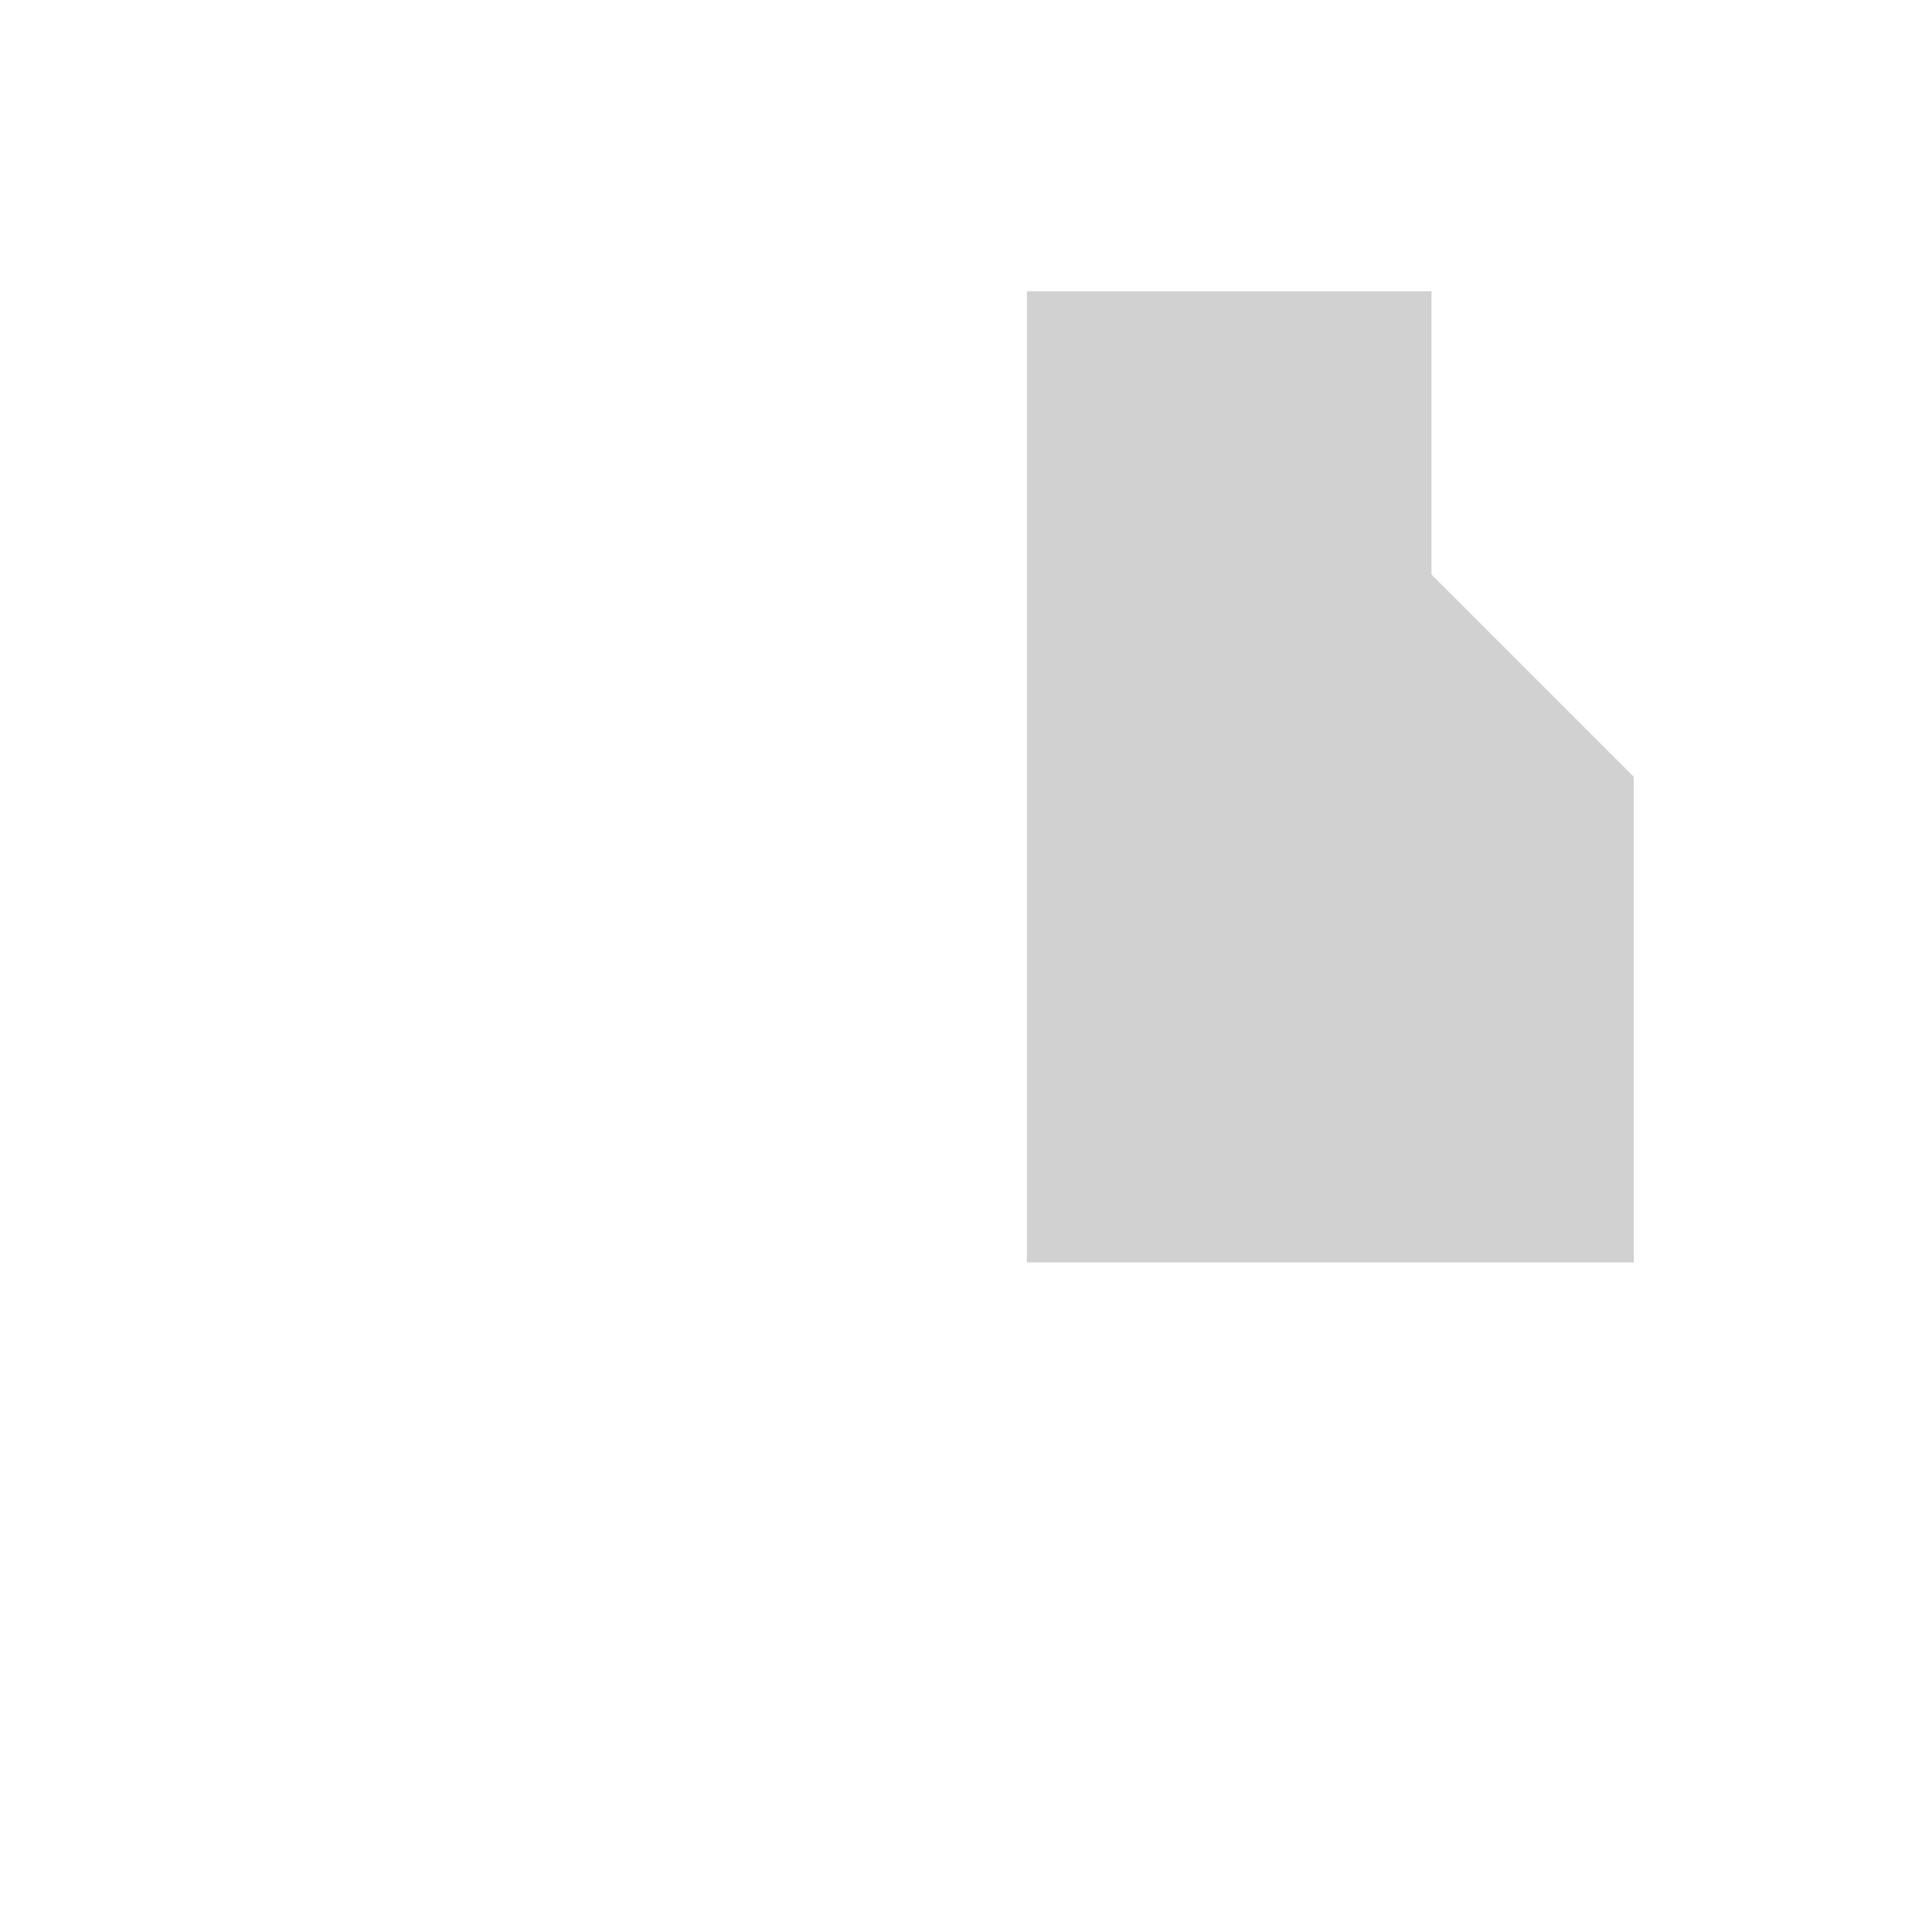
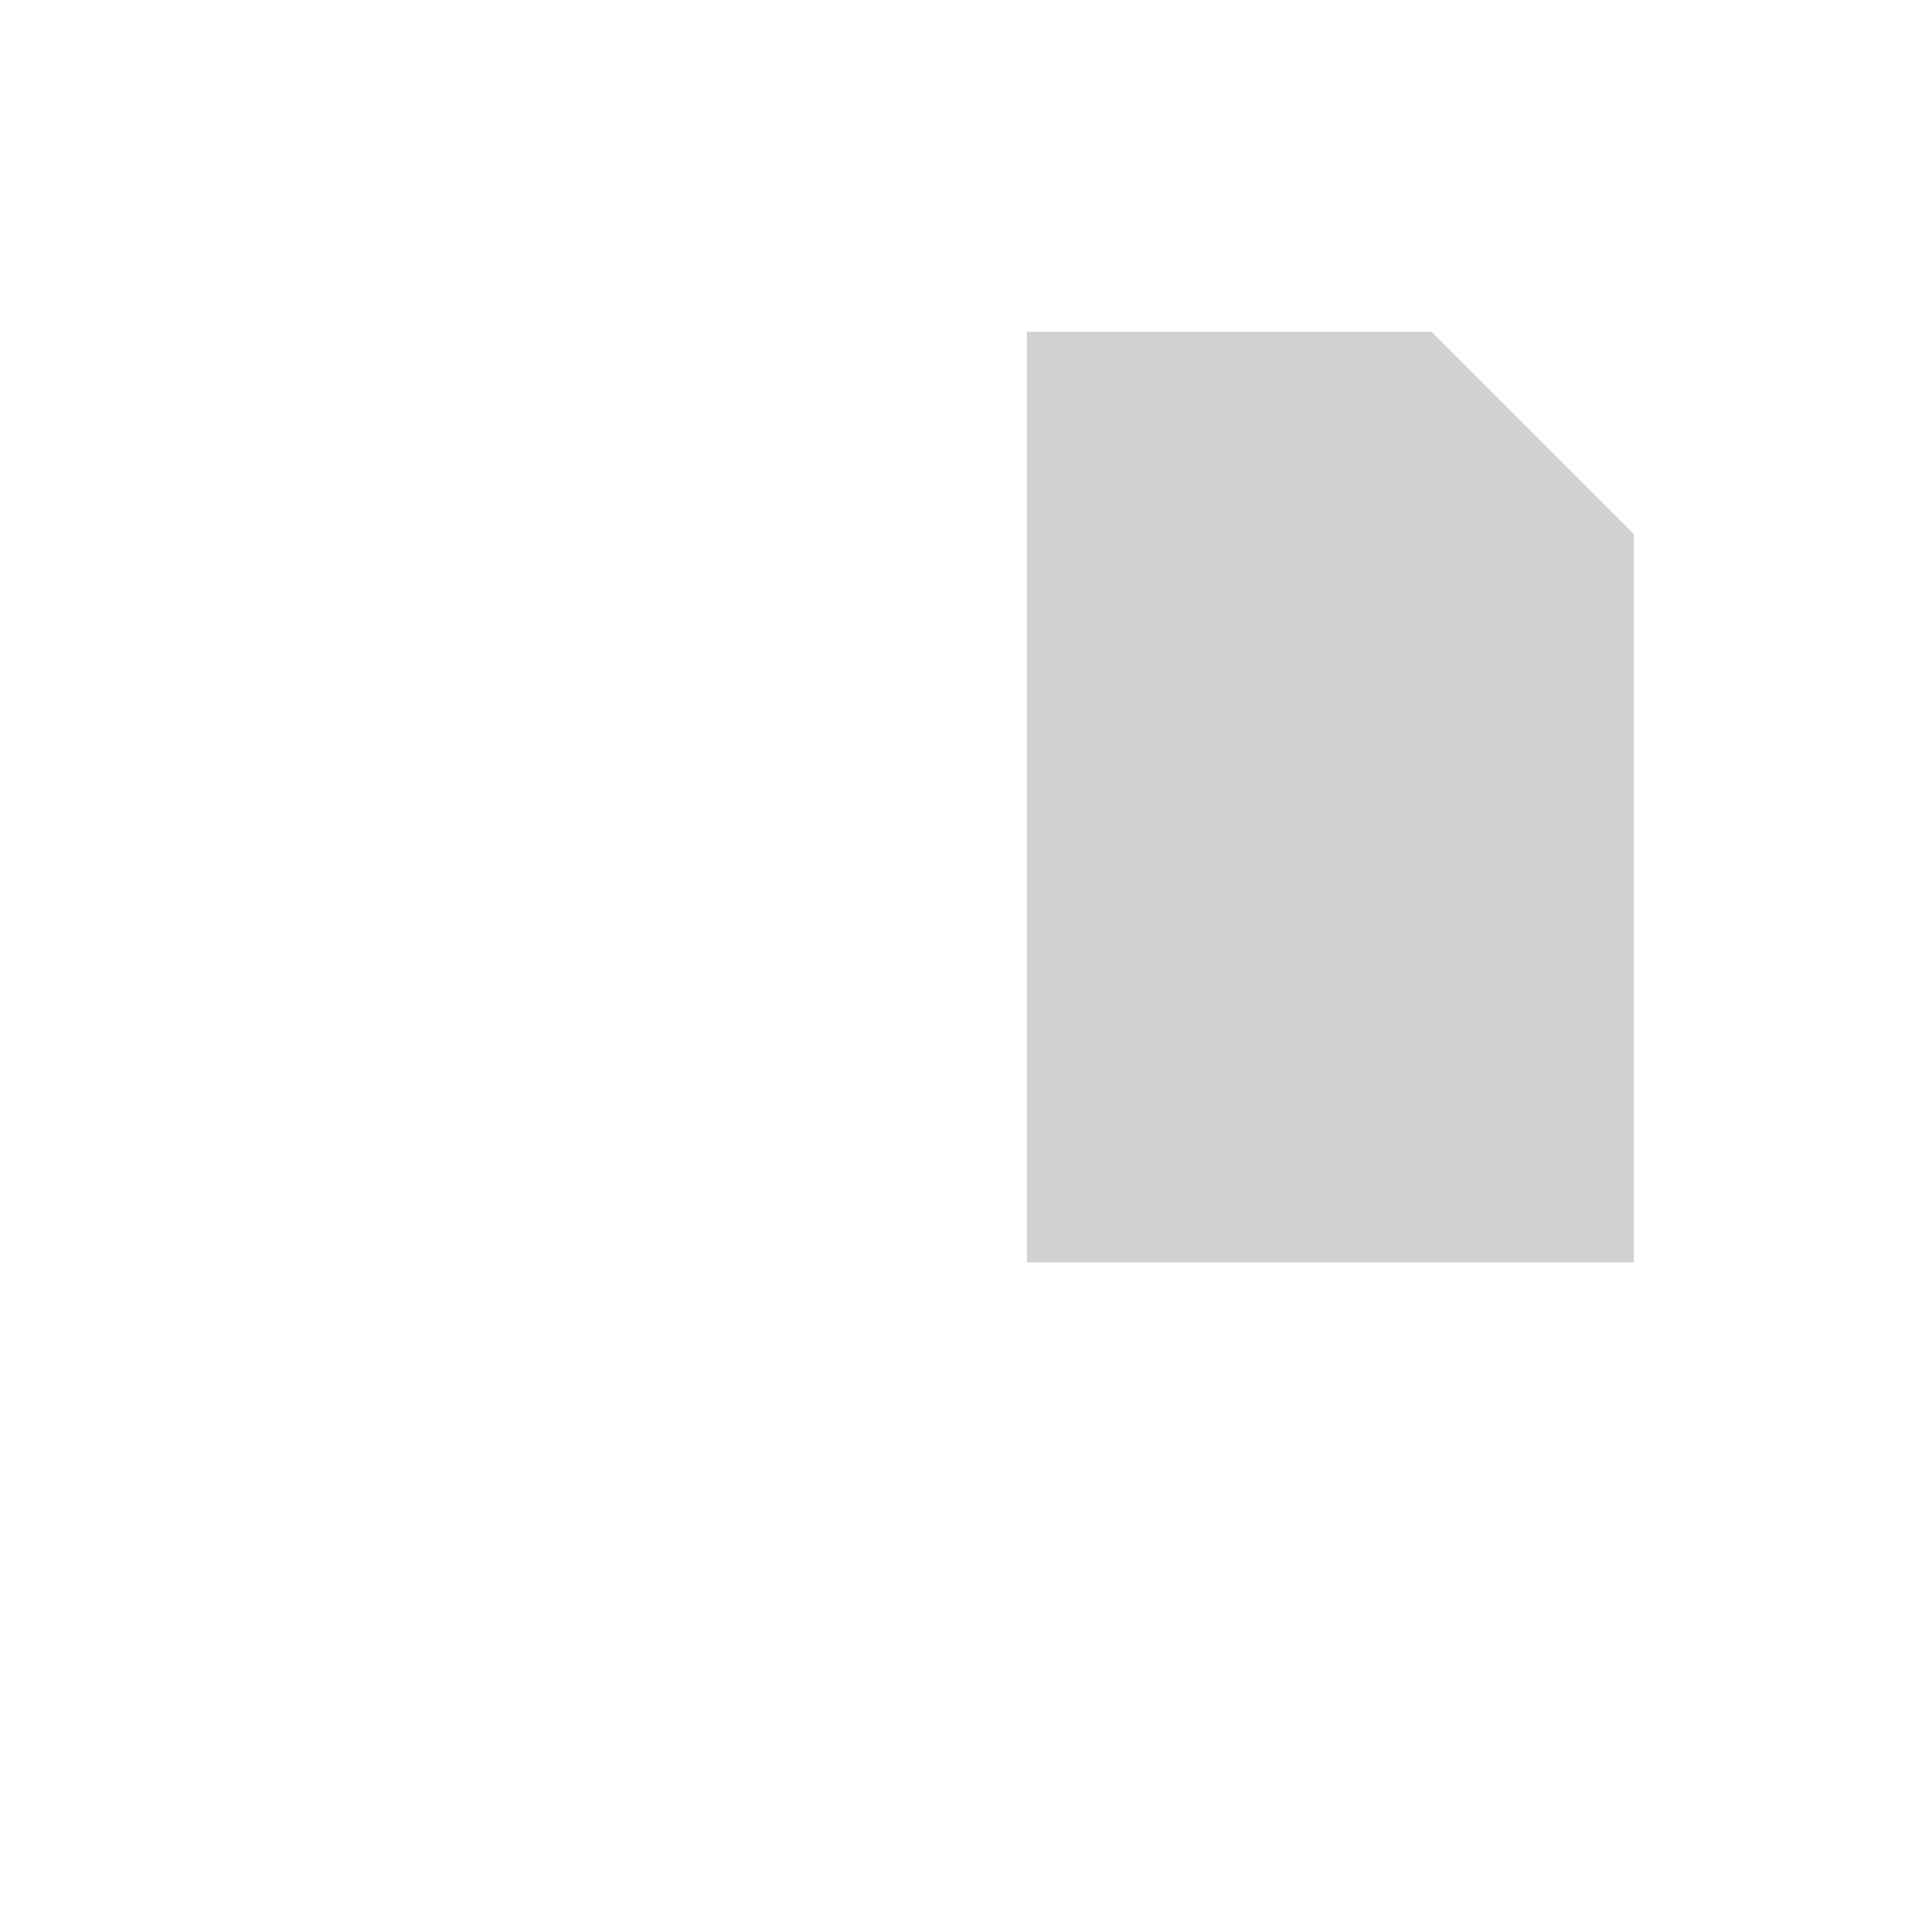
<svg xmlns="http://www.w3.org/2000/svg" width="48" height="48" viewBox="-3.38 0.80 47.75 47.75">
  <path d="M18.00 4.00 L18.00 44.00" fill="none" stroke="#n30001" stroke-width="3.70" stroke-opacity="0.24" stroke-linejoin="miter" stroke-linecap="butt" />
  <path d="M18.00 4.00 L18.00 44.00" fill="none" stroke="#n30001" stroke-width="1.40" stroke-linejoin="miter" stroke-linecap="butt" stroke-dasharray="3 2.5" />
-   <path d="M22.00 8.00 L32.00 8.00 L32.00 15.00 L37.00 20.00 L37.00 32.00 L22.00 32.00 Z" fill="none" stroke="#n30001" stroke-width="5.10" stroke-opacity="0.24" stroke-linejoin="miter" stroke-linecap="square" />
-   <path d="M22.00 8.00 L32.00 8.00 L32.00 15.00 L37.00 20.00 L37.00 32.00 L22.00 32.00 Z" fill="#n30001" fill-opacity="0.18" stroke="#n30001" stroke-width="2.10" stroke-linejoin="miter" stroke-linecap="square" />
+   <path d="M22.00 9.00 L32.00 9.00 L37.00 14.00 L37.00 32.00 L22.00 32.00 Z" fill="none" stroke="#n30001" stroke-width="5.10" stroke-opacity="0.24" stroke-linejoin="miter" stroke-linecap="square" />
+   <path d="M22.00 9.00 L32.00 9.00 L37.00 14.00 L37.00 32.00 L22.00 32.00 Z" fill="#n30001" fill-opacity="0.18" stroke="#n30001" stroke-width="2.10" stroke-linejoin="miter" stroke-linecap="square" />
  <path d="M32 39 Q32 45 18 45 Q4 45 4 39 Q4 35 11 34" fill="none" stroke="#n30002" stroke-width="5.10" stroke-opacity="0.24" stroke-linejoin="round" stroke-linecap="butt" />
  <path d="M32 39 Q32 45 18 45 Q4 45 4 39 Q4 35 11 34" fill="none" stroke="#n30002" stroke-width="2.10" stroke-linejoin="round" stroke-linecap="butt" />
  <path d="M8.63 36.63 L12.00 33.80 L8.14 31.69" fill="none" stroke="#n30002" stroke-width="5.10" stroke-opacity="0.24" stroke-linejoin="miter" stroke-linecap="square" />
  <path d="M8.63 36.63 L12.00 33.80 L8.14 31.69" fill="none" stroke="#n30002" stroke-width="2.10" stroke-linejoin="miter" stroke-linecap="square" />
</svg>
